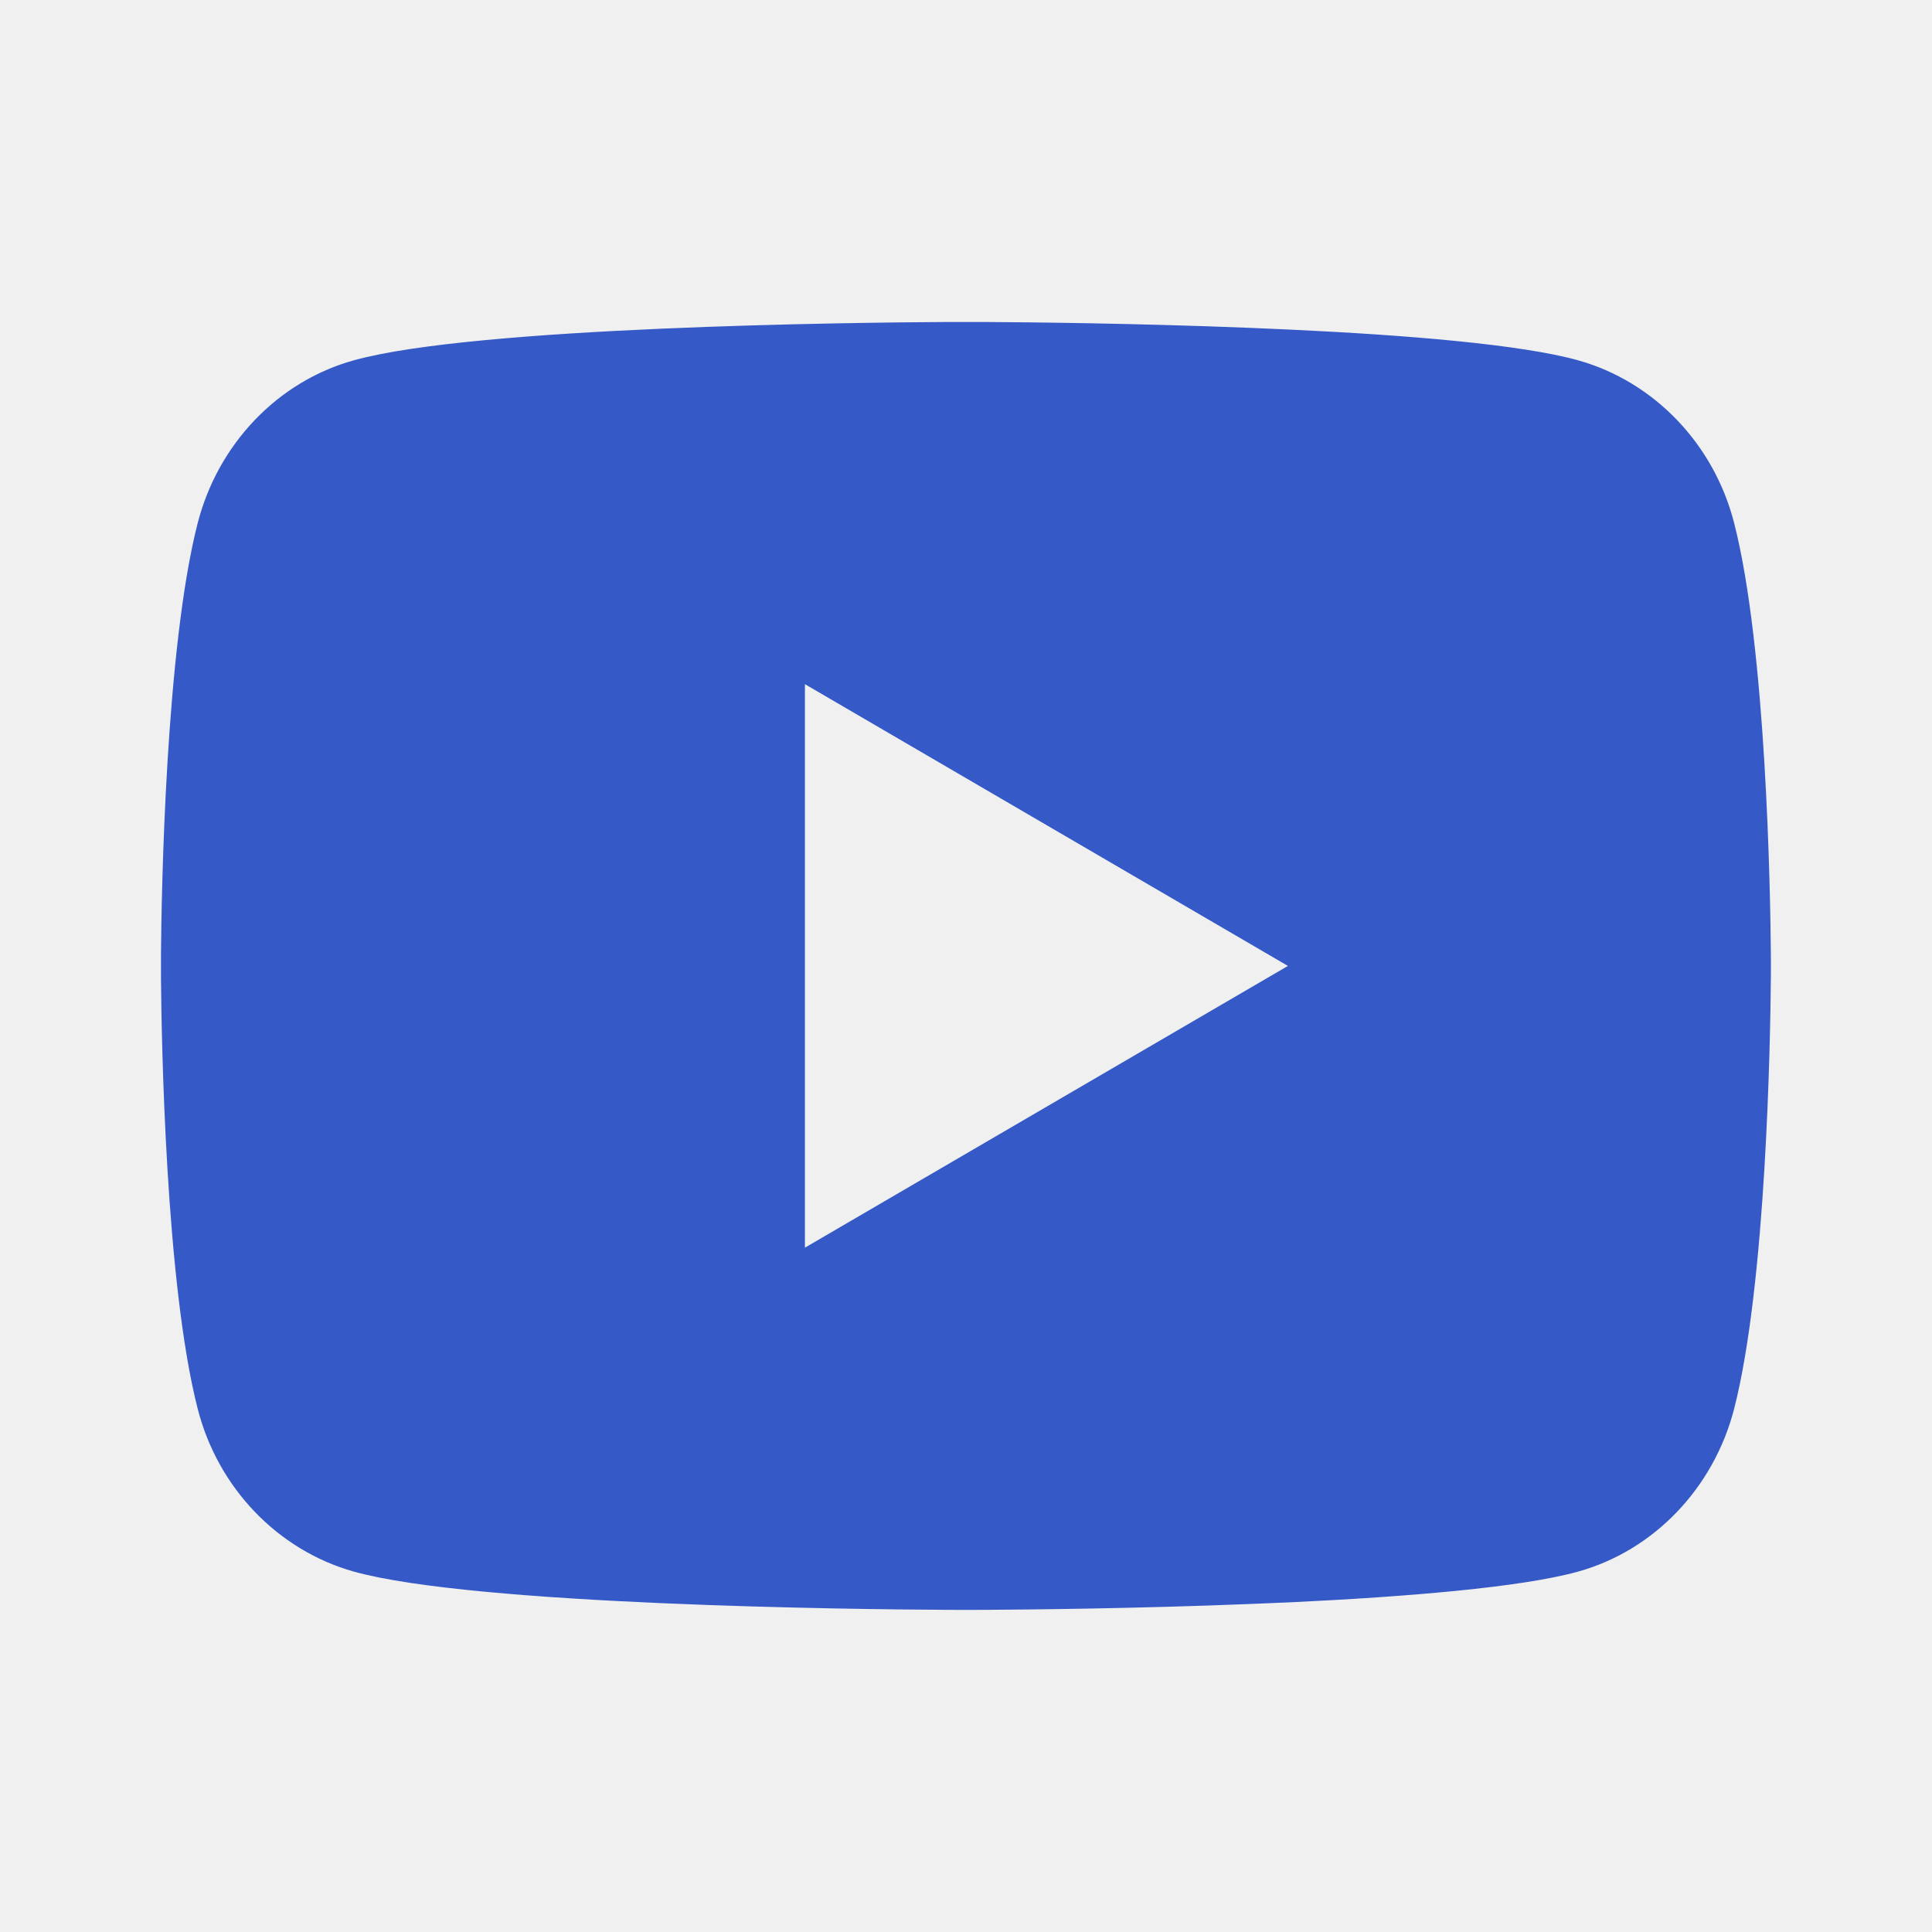
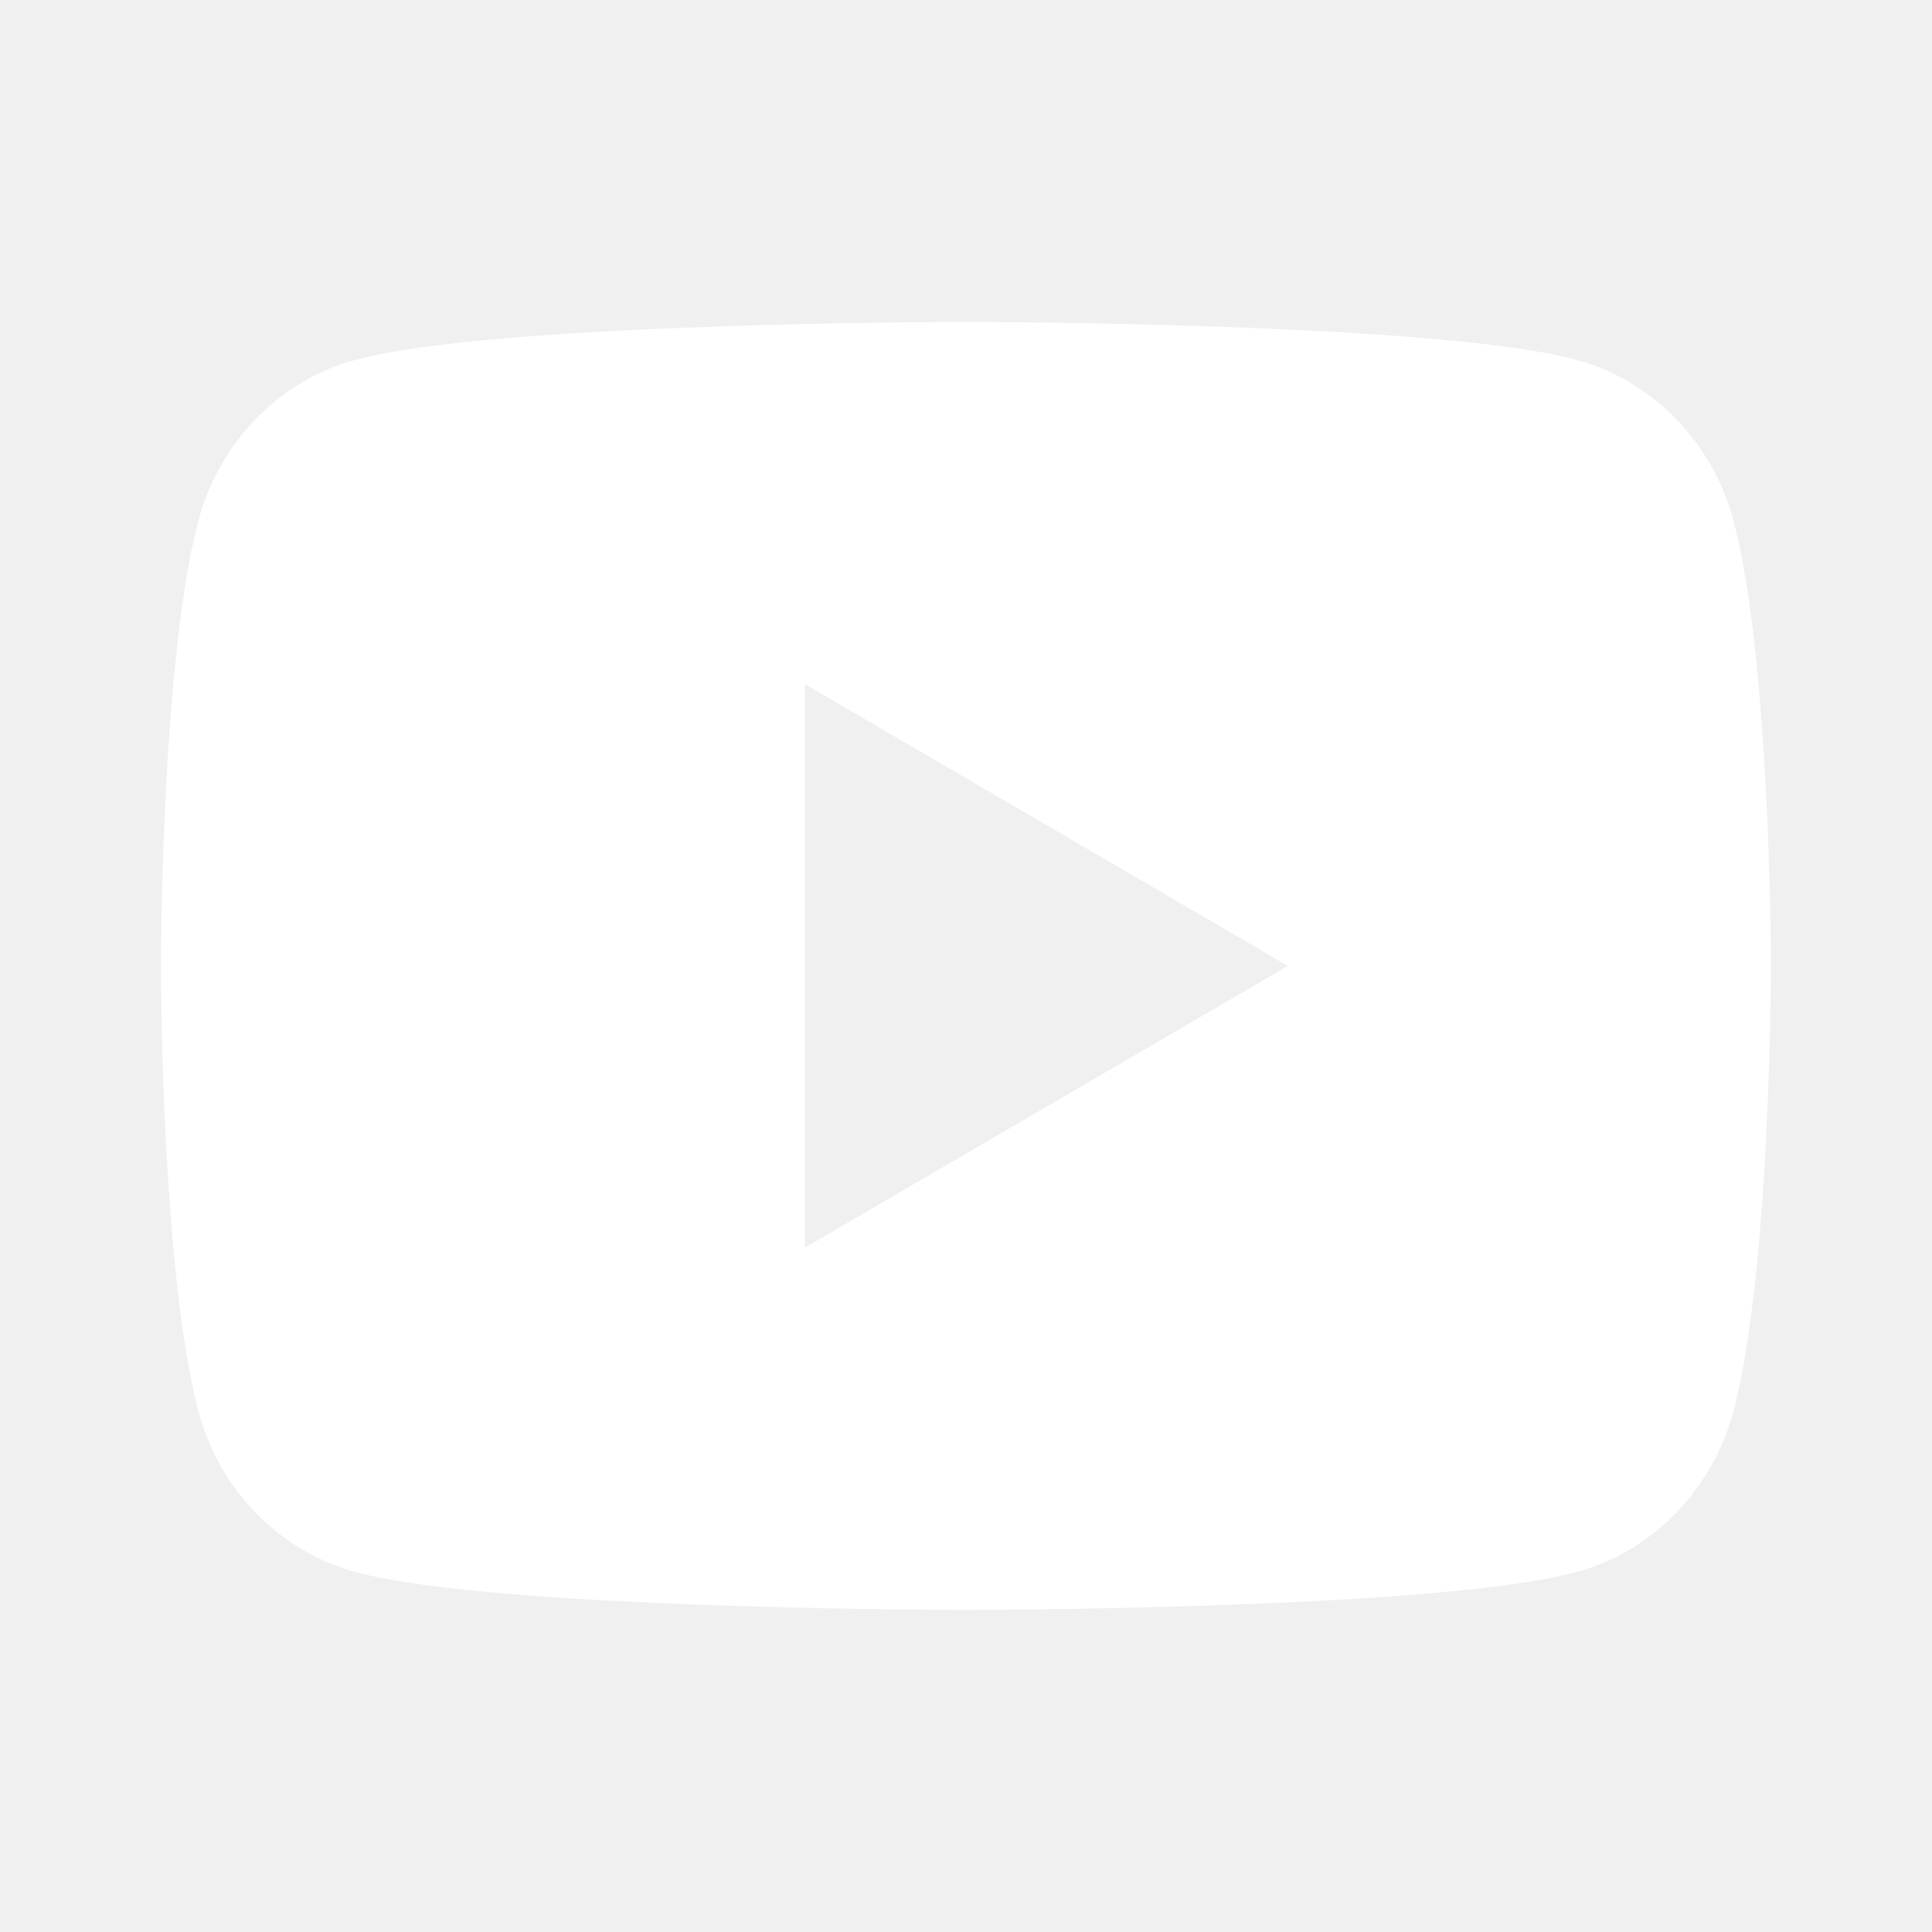
- <svg xmlns="http://www.w3.org/2000/svg" viewBox="0 0 24 24" fill="rgba(53,89,199,1)">
+ <svg xmlns="http://www.w3.org/2000/svg" viewBox="0 0 24 24" fill="white">
  <path d="M12.244 4C12.778 4.003 14.114 4.016 15.534 4.073L16.038 4.095C17.467 4.162 18.895 4.278 19.604 4.476C20.549 4.741 21.291 5.516 21.542 6.497C21.942 8.056 21.992 11.099 21.998 11.836L21.999 11.988L21.999 11.999C21.999 11.999 21.999 12.003 21.999 12.01L21.998 12.162C21.992 12.899 21.942 15.942 21.542 17.501C21.288 18.486 20.545 19.261 19.604 19.523C18.895 19.72 17.467 19.836 16.038 19.904L15.534 19.925C14.114 19.982 12.778 19.995 12.244 19.998L12.009 19.999L11.999 19.999C11.999 19.999 11.996 19.999 11.989 19.999L11.755 19.998C10.624 19.992 5.898 19.941 4.395 19.523C3.45 19.257 2.707 18.483 2.456 17.501C2.056 15.942 2.006 12.899 2 12.162V11.836C2.006 11.099 2.056 8.056 2.456 6.497C2.71 5.512 3.453 4.737 4.395 4.476C5.898 4.057 10.624 4.006 11.755 4H12.244ZM9.999 8.499V15.499L15.999 11.999L9.999 8.499Z" />
</svg>
